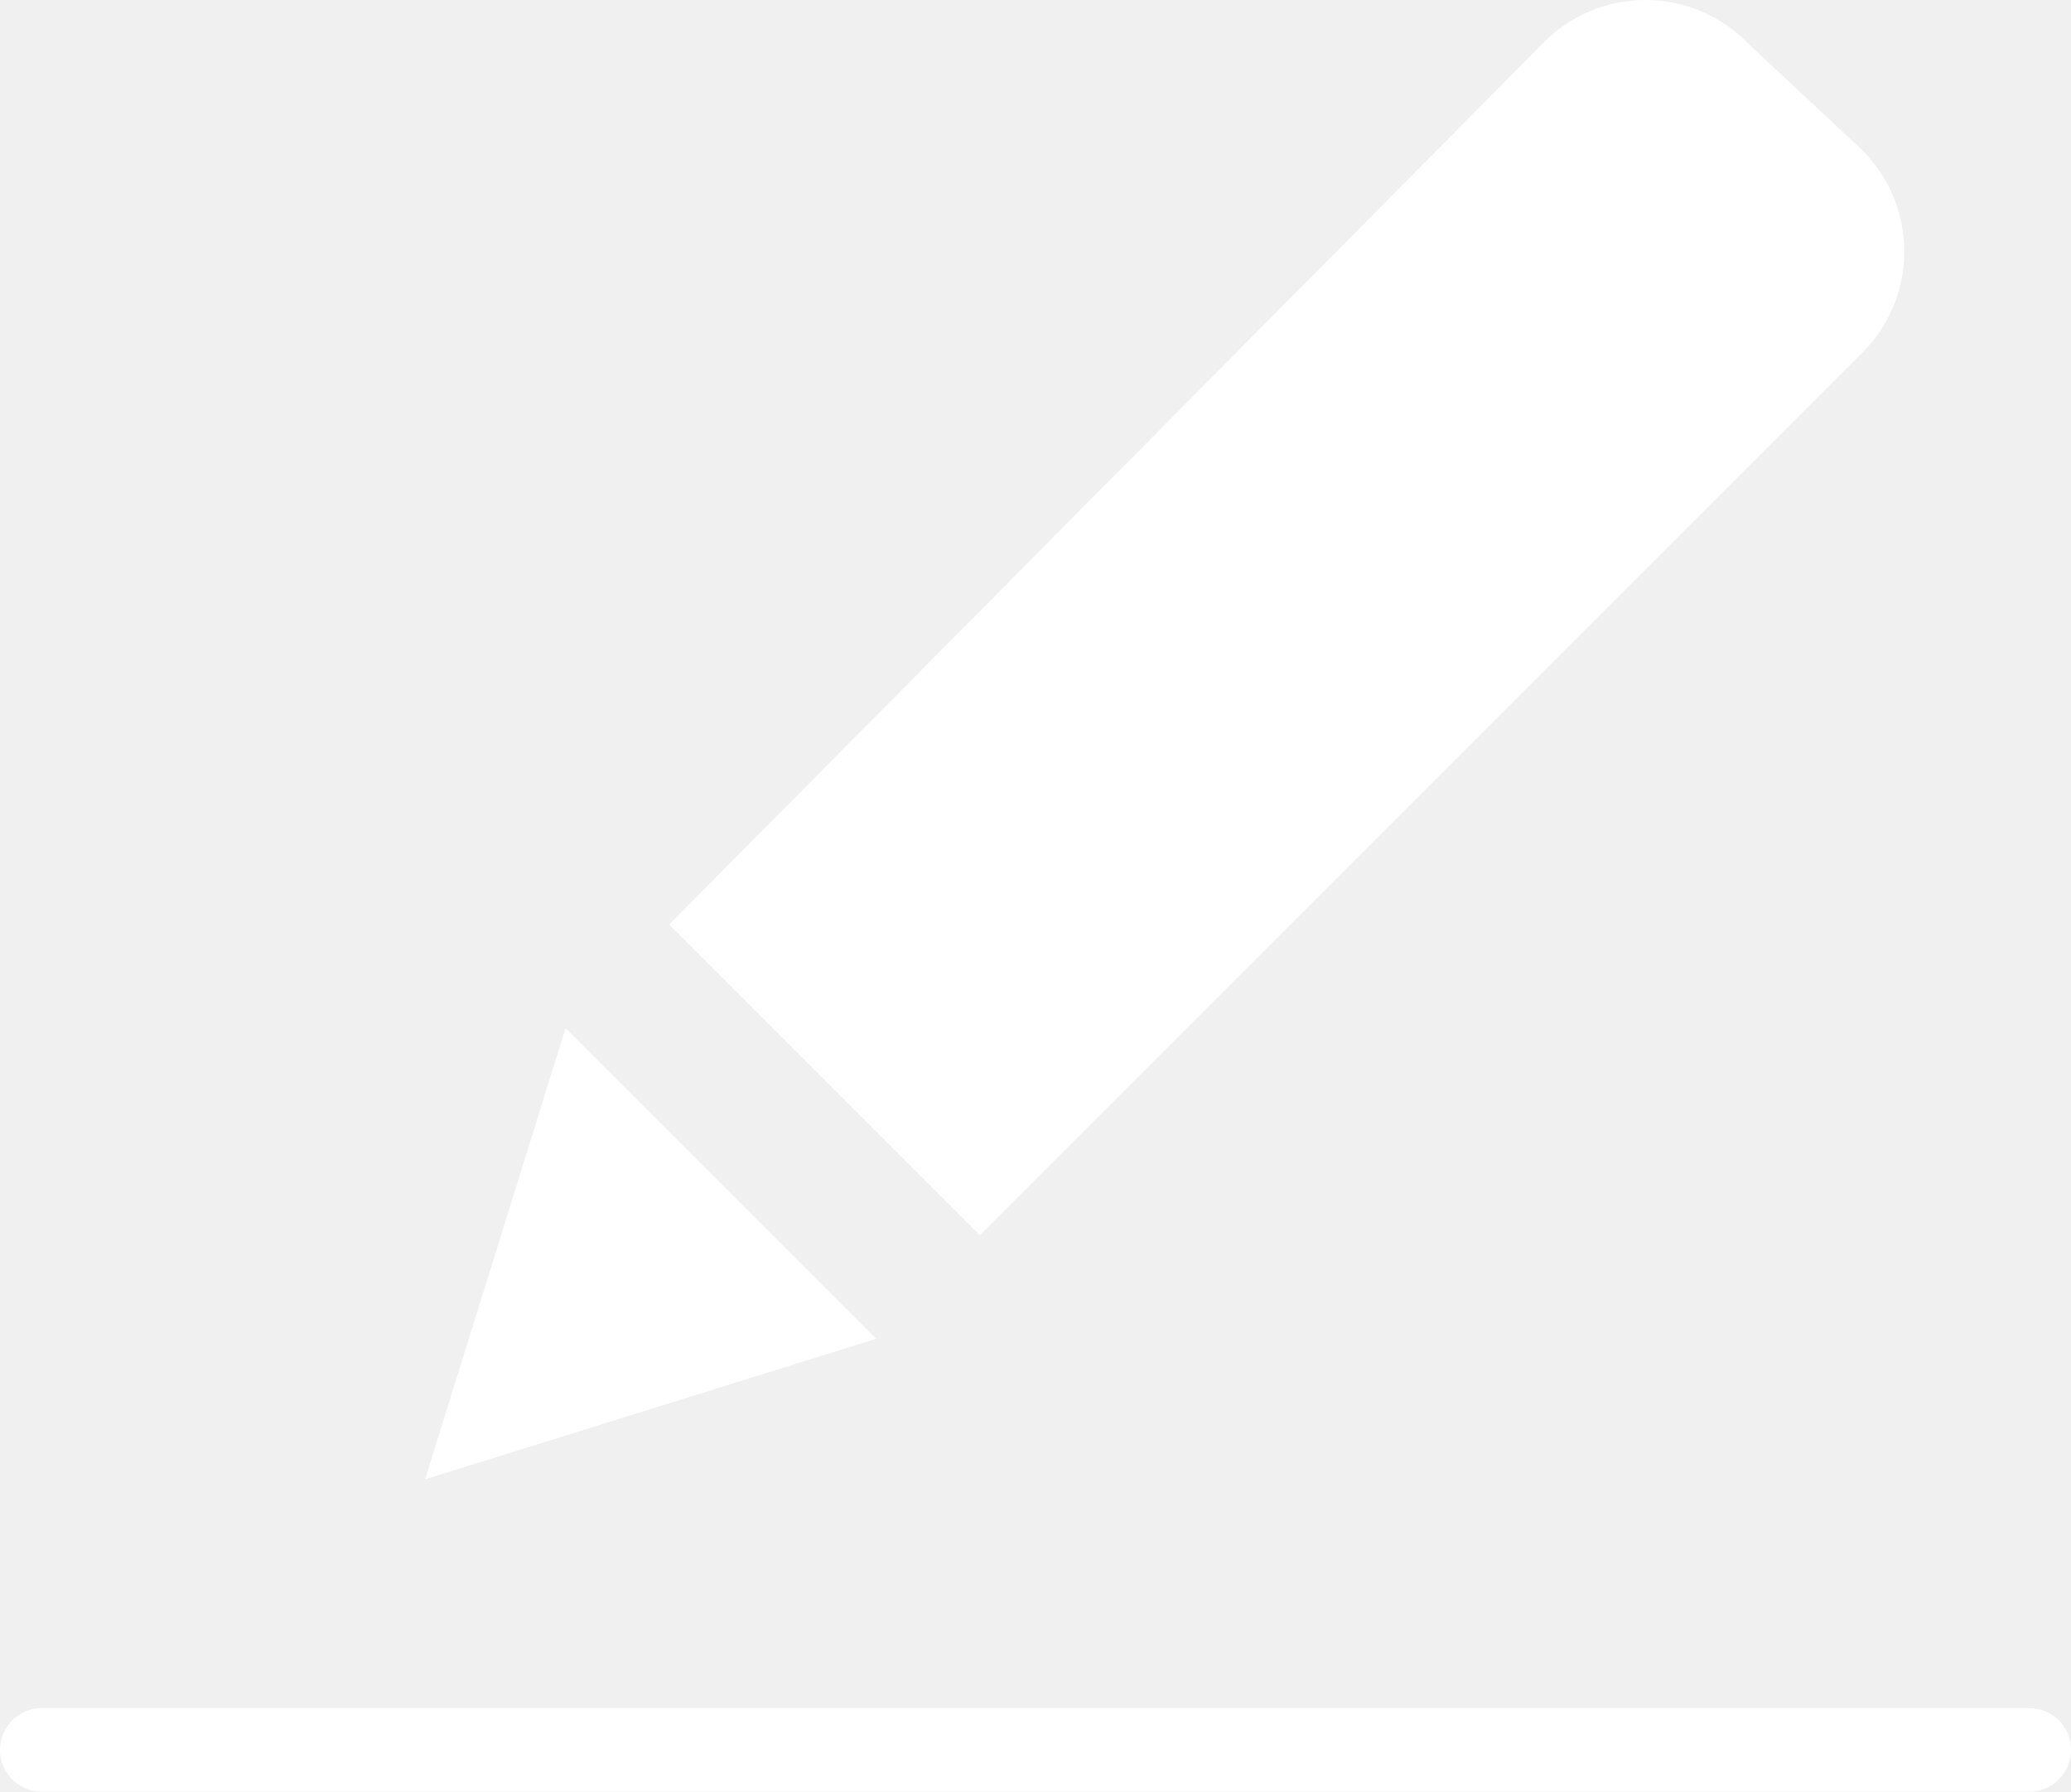
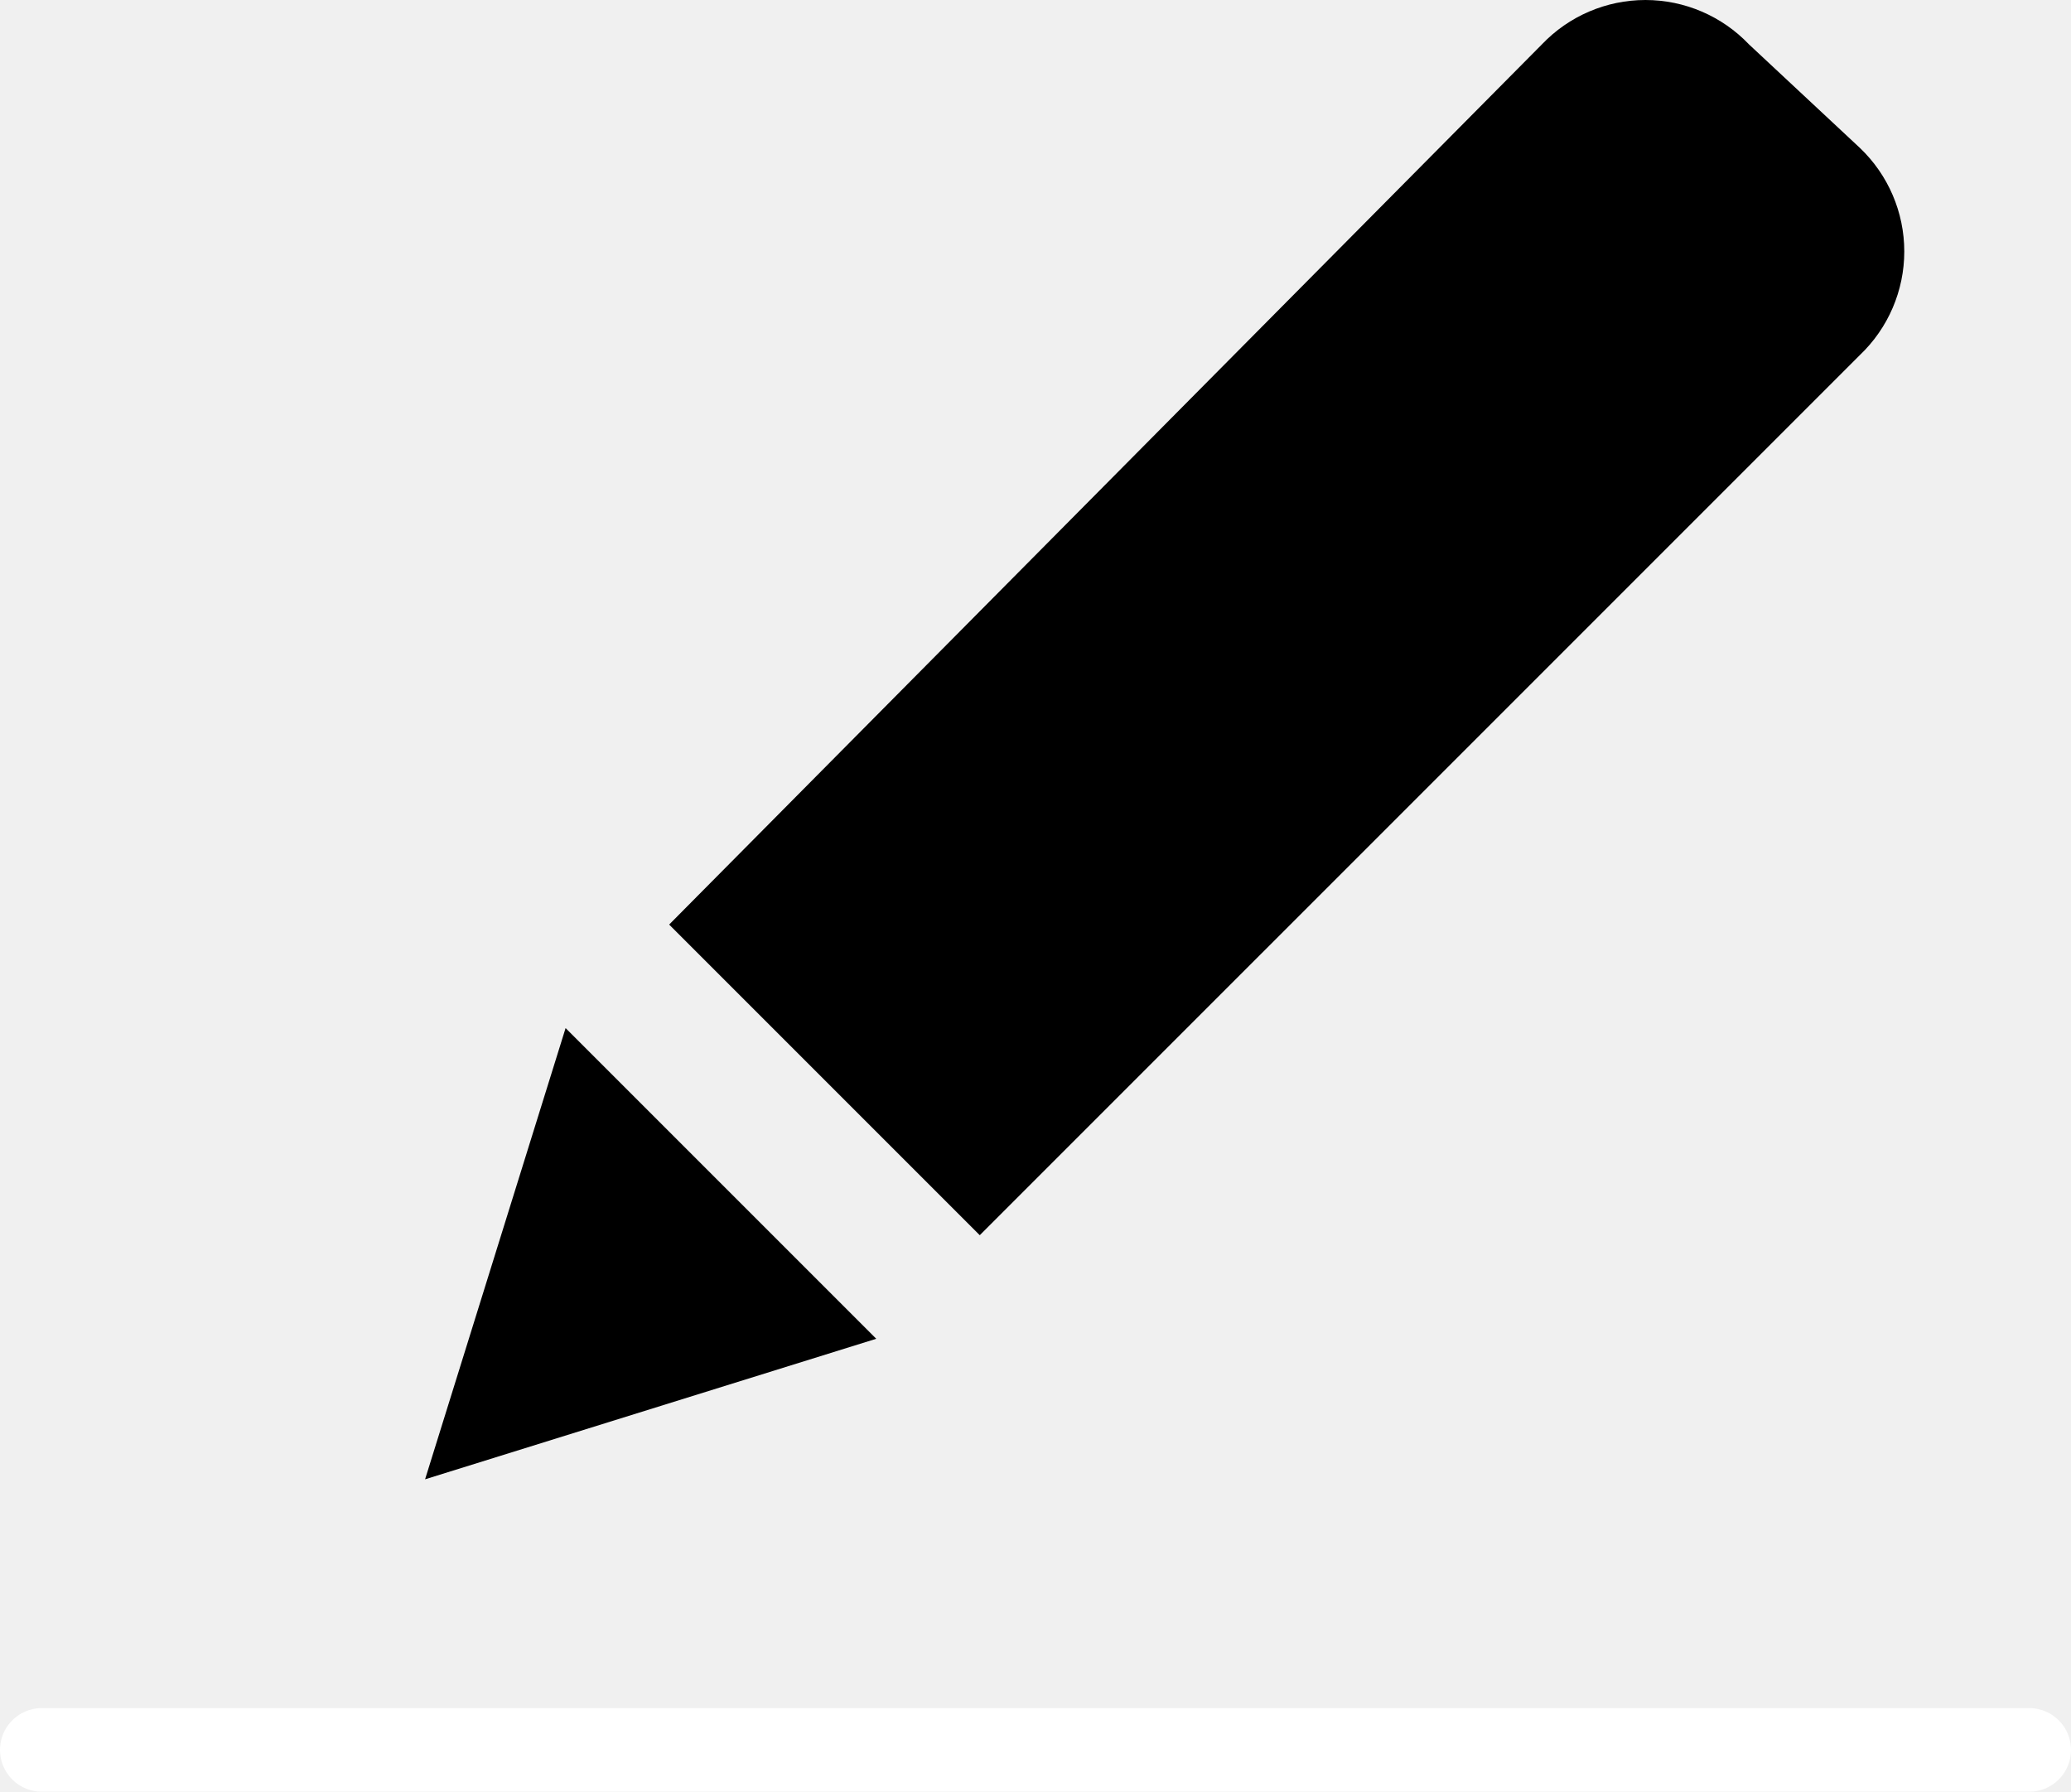
<svg xmlns="http://www.w3.org/2000/svg" width="49.553" height="42.866" viewBox="0 0 49.553 42.866">
  <defs>
    <style>
-             .cls-1{fill:#fff}
+             .cls-1{fill:#000}
        </style>
  </defs>
  <g id="Component_1346_1" transform="translate(1)">
    <g id="pencil" transform="translate(9.171)">
      <g id="Group_13623" transform="translate(0 24.597)">
        <g id="Group_13622">
          <path id="Path_22174" d="M3.362 355.84L0 366.635l10.795-3.362z" class="cls-1" transform="translate(0 -355.84)" />
        </g>
      </g>
      <g id="Group_13625" transform="translate(5.84)">
        <g id="Group_13624">
          <path id="Path_22175" d="M112.971 3.539l-2.654-2.477a3.421 3.421 0 0 0-4.955 0L84.48 22.12l7.432 7.432 21.059-21.058a3.421 3.421 0 0 0 0-4.955z" class="cls-1" transform="translate(-84.48)" />
        </g>
      </g>
    </g>
    <path id="Path_22297" fill="none" stroke="#fff" stroke-linecap="round" stroke-width="2px" d="M47.553 0H0" transform="translate(0 41.866)" />
  </g>
</svg>
